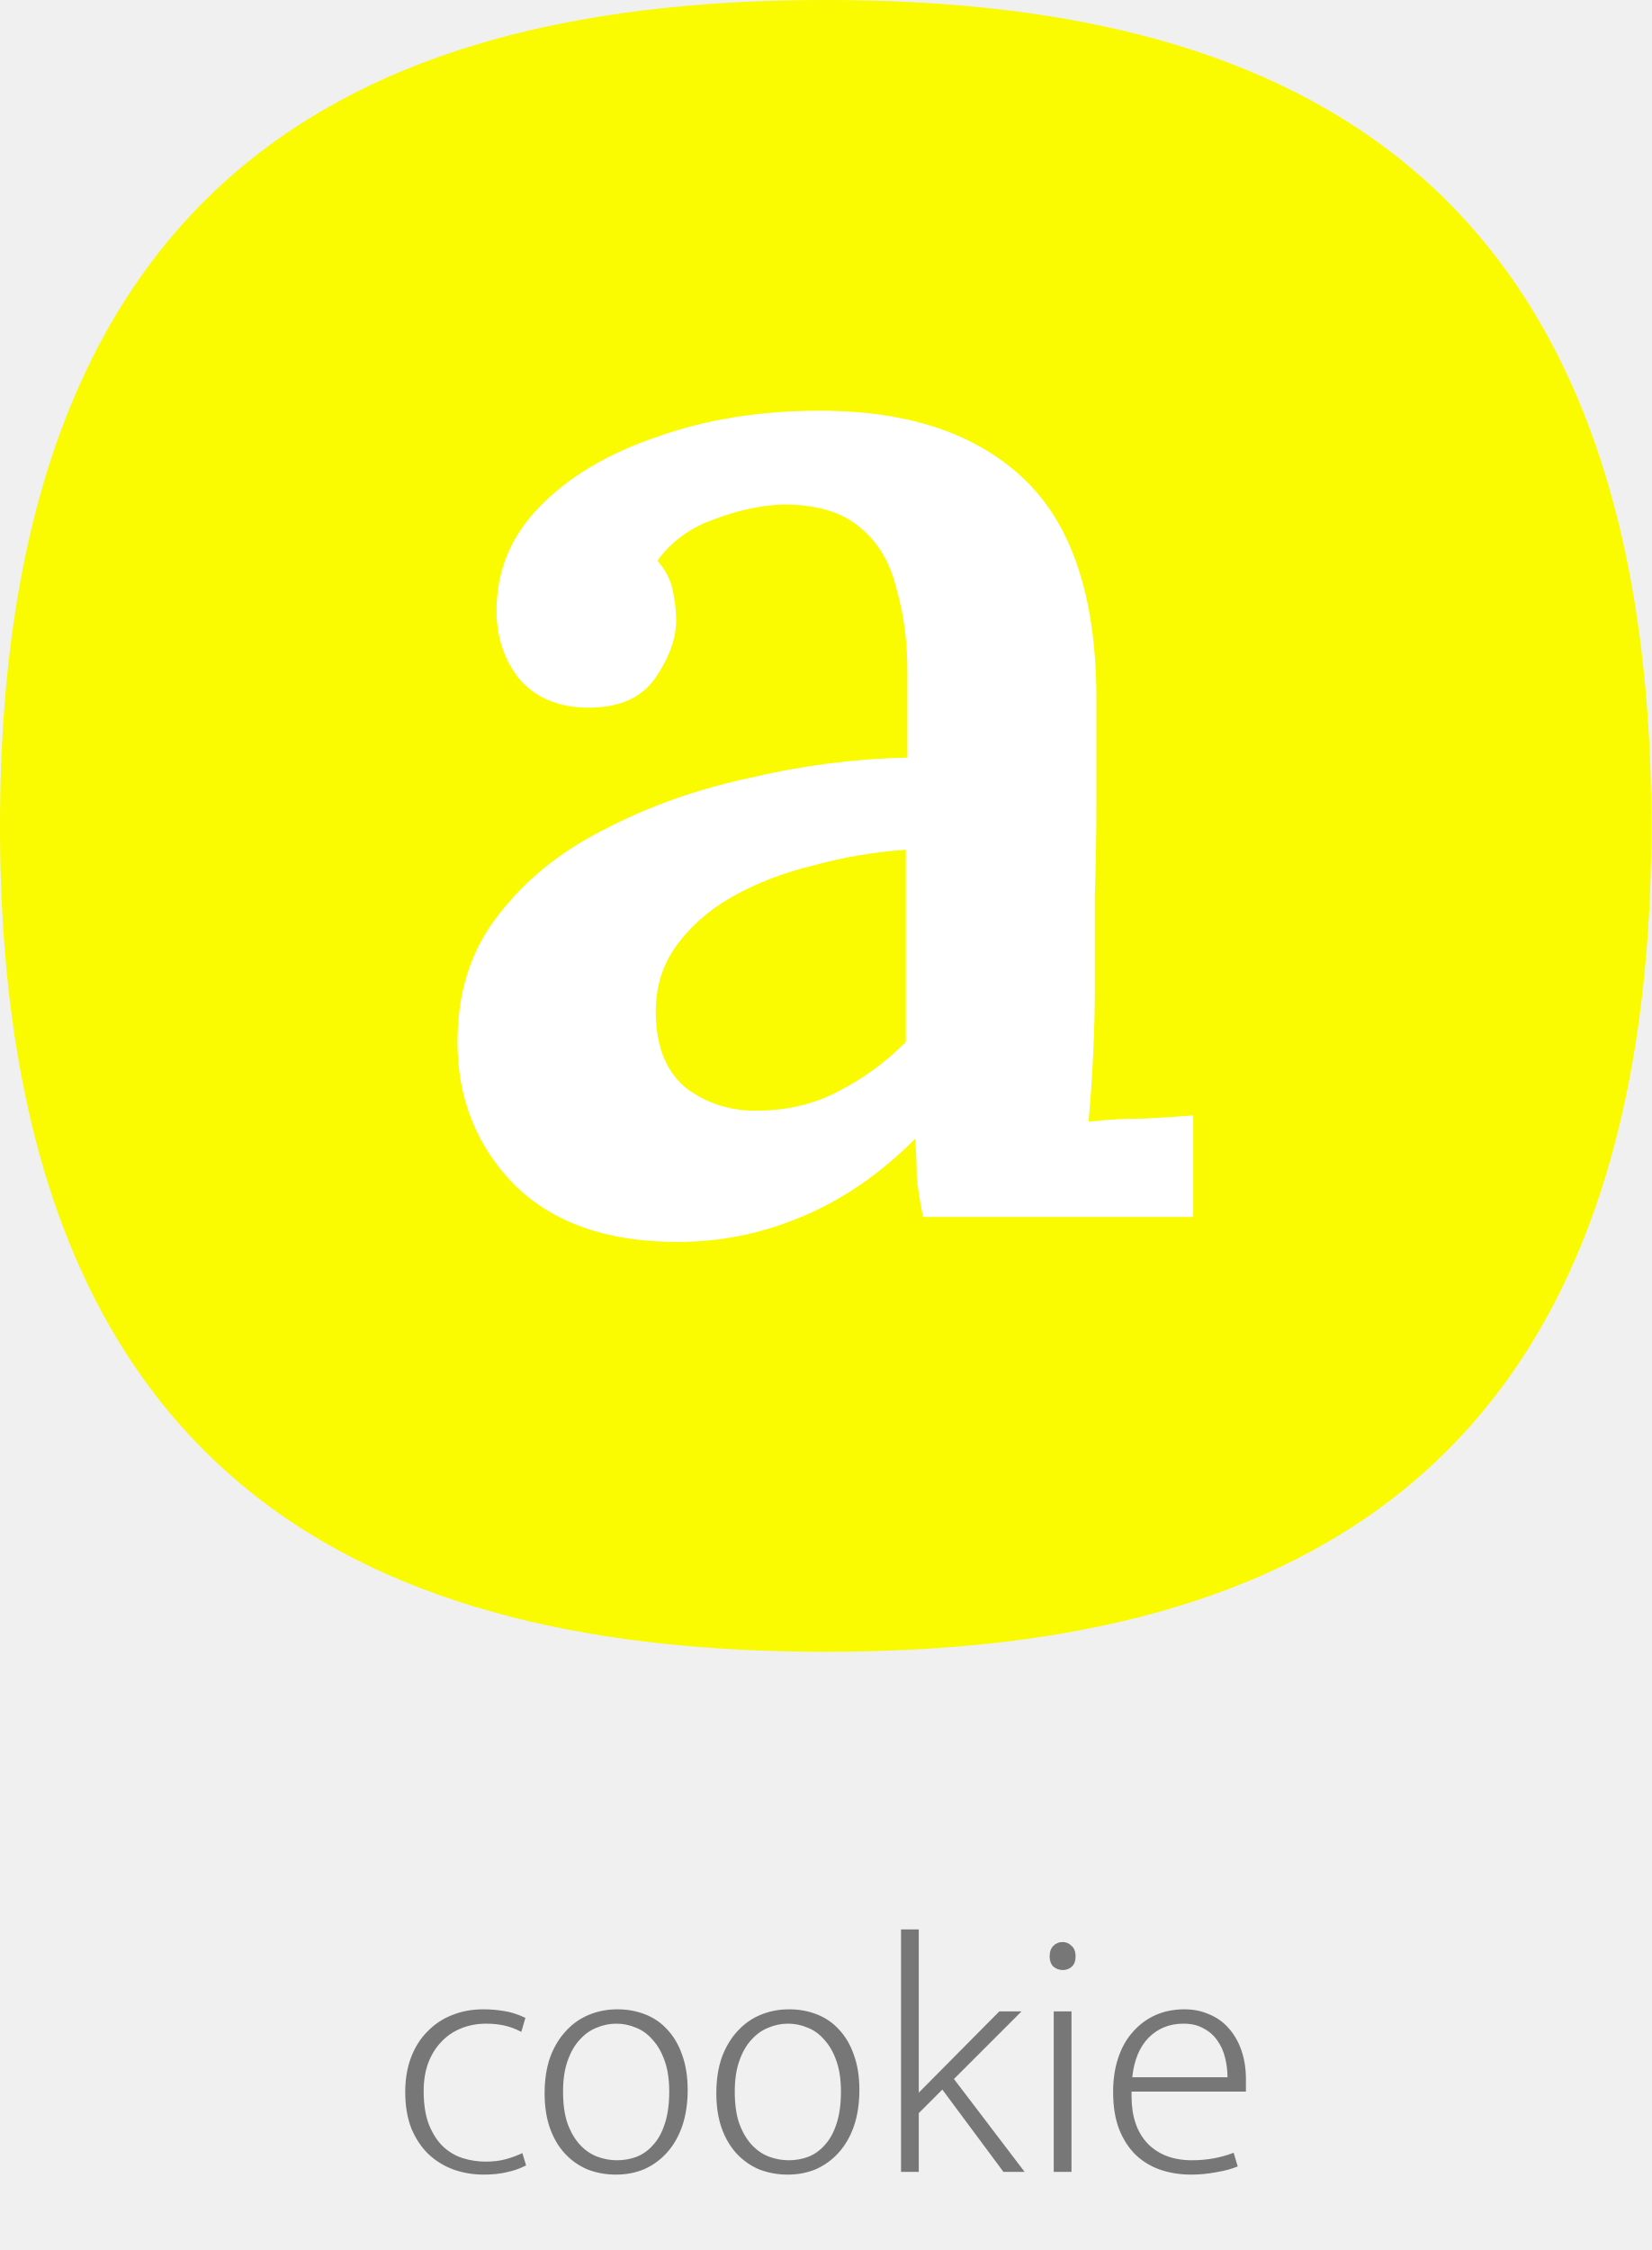
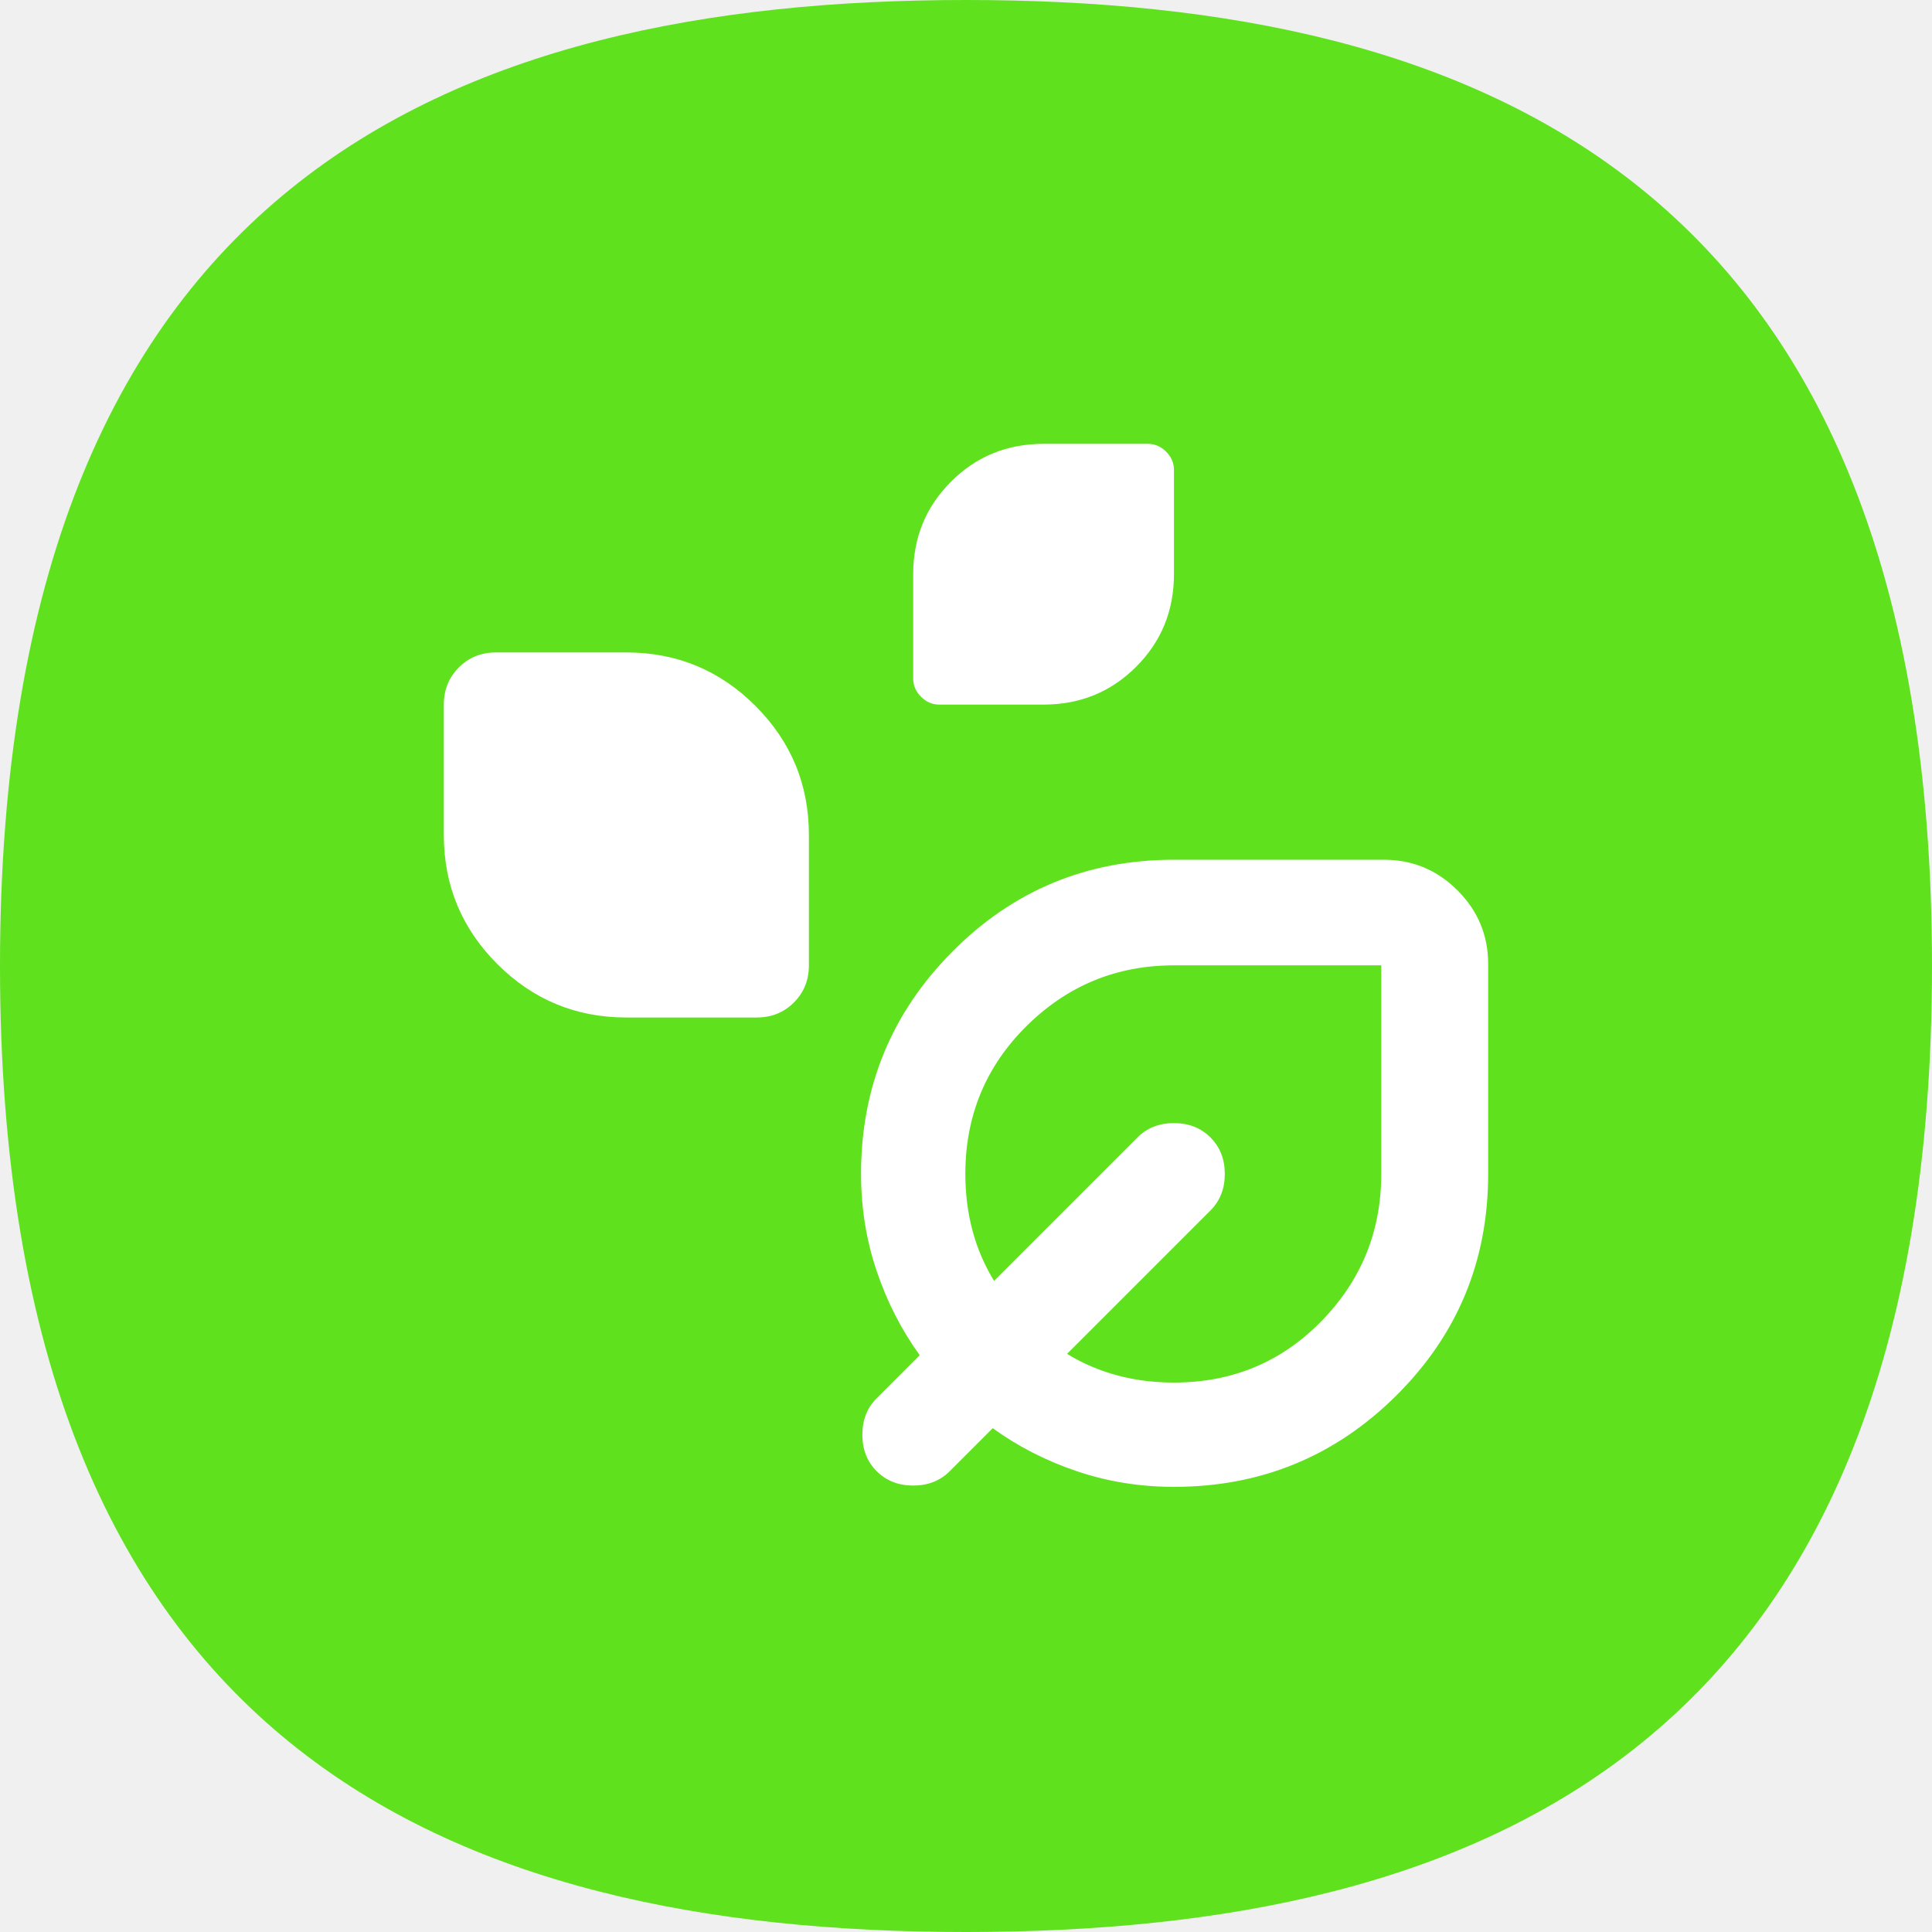
- <svg xmlns="http://www.w3.org/2000/svg" height="140" viewBox="0 0 740 1008" fill="none">
-   <path d="M217.694 968.41C220.958 968.41 223.916 968.053 226.568 967.339C229.22 966.625 231.719 965.707 234.065 964.585L235.748 970.093C232.994 971.521 230.087 972.541 227.027 973.153C224.069 973.867 220.652 974.224 216.776 974.224C211.982 974.224 207.443 973.459 203.159 971.929C198.977 970.399 195.254 968.104 191.99 965.044C188.828 961.984 186.278 958.159 184.34 953.569C182.504 948.877 181.586 943.42 181.586 937.198C181.586 931.486 182.453 926.335 184.187 921.745C185.921 917.155 188.369 913.279 191.531 910.117C194.693 906.853 198.365 904.405 202.547 902.773C206.831 901.039 211.523 900.172 216.623 900.172C219.785 900.172 222.845 900.427 225.803 900.937C228.761 901.345 231.974 902.365 235.442 903.997L233.606 910.27C230.852 908.842 228.2 907.873 225.65 907.363C223.202 906.853 220.652 906.598 218 906.598C213.818 906.598 209.993 907.312 206.525 908.74C203.057 910.168 200.099 912.208 197.651 914.86C195.203 917.41 193.265 920.572 191.837 924.346C190.511 928.018 189.848 932.149 189.848 936.739C189.848 942.859 190.664 947.959 192.296 952.039C193.928 956.017 196.019 959.23 198.569 961.678C201.221 964.126 204.179 965.86 207.443 966.88C210.809 967.9 214.226 968.41 217.694 968.41ZM308.152 936.28C308.152 942.298 307.336 947.704 305.704 952.498C304.072 957.19 301.777 961.168 298.819 964.432C295.963 967.594 292.597 970.042 288.721 971.776C284.845 973.408 280.612 974.224 276.022 974.224C271.534 974.224 267.301 973.459 263.323 971.929C259.447 970.297 256.081 967.951 253.225 964.891C250.369 961.831 248.125 958.057 246.493 953.569C244.861 948.979 244.045 943.726 244.045 937.81C244.045 931.792 244.861 926.437 246.493 921.745C248.227 917.053 250.573 913.126 253.531 909.964C256.489 906.7 259.957 904.252 263.935 902.62C267.913 900.988 272.146 900.172 276.634 900.172C281.122 900.172 285.304 900.937 289.18 902.467C293.056 903.997 296.371 906.292 299.125 909.352C301.981 912.412 304.174 916.186 305.704 920.674C307.336 925.162 308.152 930.364 308.152 936.28ZM299.89 937.045C299.89 931.741 299.227 927.202 297.901 923.428C296.575 919.552 294.79 916.39 292.546 913.942C290.404 911.392 287.905 909.556 285.049 908.434C282.193 907.21 279.235 906.598 276.175 906.598C273.115 906.598 270.157 907.21 267.301 908.434C264.445 909.556 261.895 911.392 259.651 913.942C257.407 916.39 255.622 919.552 254.296 923.428C252.97 927.202 252.307 931.741 252.307 937.045C252.307 942.655 252.97 947.398 254.296 951.274C255.724 955.15 257.56 958.312 259.804 960.76C262.048 963.208 264.598 964.993 267.454 966.115C270.412 967.237 273.421 967.798 276.481 967.798C279.541 967.798 282.448 967.288 285.202 966.268C288.058 965.146 290.557 963.361 292.699 960.913C294.943 958.465 296.677 955.303 297.901 951.427C299.227 947.449 299.89 942.655 299.89 937.045ZM385.1 936.28C385.1 942.298 384.284 947.704 382.652 952.498C381.02 957.19 378.725 961.168 375.767 964.432C372.911 967.594 369.545 970.042 365.669 971.776C361.793 973.408 357.56 974.224 352.97 974.224C348.482 974.224 344.249 973.459 340.271 971.929C336.395 970.297 333.029 967.951 330.173 964.891C327.317 961.831 325.073 958.057 323.441 953.569C321.809 948.979 320.993 943.726 320.993 937.81C320.993 931.792 321.809 926.437 323.441 921.745C325.175 917.053 327.521 913.126 330.479 909.964C333.437 906.7 336.905 904.252 340.883 902.62C344.861 900.988 349.094 900.172 353.582 900.172C358.07 900.172 362.252 900.937 366.128 902.467C370.004 903.997 373.319 906.292 376.073 909.352C378.929 912.412 381.122 916.186 382.652 920.674C384.284 925.162 385.1 930.364 385.1 936.28ZM376.838 937.045C376.838 931.741 376.175 927.202 374.849 923.428C373.523 919.552 371.738 916.39 369.494 913.942C367.352 911.392 364.853 909.556 361.997 908.434C359.141 907.21 356.183 906.598 353.123 906.598C350.063 906.598 347.105 907.21 344.249 908.434C341.393 909.556 338.843 911.392 336.599 913.942C334.355 916.39 332.57 919.552 331.244 923.428C329.918 927.202 329.255 931.741 329.255 937.045C329.255 942.655 329.918 947.398 331.244 951.274C332.672 955.15 334.508 958.312 336.752 960.76C338.996 963.208 341.546 964.993 344.402 966.115C347.36 967.237 350.369 967.798 353.429 967.798C356.489 967.798 359.396 967.288 362.15 966.268C365.006 965.146 367.505 963.361 369.647 960.913C371.891 958.465 373.625 955.303 374.849 951.427C376.175 947.449 376.838 942.655 376.838 937.045ZM411.712 946.684V973H403.756V864.37H411.712V937.504L447.82 901.09H457.765L427.471 931.384L459.142 973H449.656L422.269 936.127L411.712 946.684ZM472.187 973V901.09H480.143V973H472.187ZM476.318 882.577C474.686 882.577 473.258 882.067 472.034 881.047C470.912 879.925 470.351 878.395 470.351 876.457C470.351 874.417 470.912 872.836 472.034 871.714C473.156 870.592 474.533 870.031 476.165 870.031C477.695 870.031 479.021 870.592 480.143 871.714C481.367 872.734 481.979 874.315 481.979 876.457C481.979 878.497 481.418 880.027 480.296 881.047C479.174 882.067 477.848 882.577 476.318 882.577ZM558.313 937.045H507.058V939.187C507.058 948.163 509.455 955.201 514.249 960.301C519.145 965.299 525.775 967.798 534.139 967.798C540.769 967.798 546.991 966.676 552.805 964.432L554.641 970.552C551.989 971.674 548.776 972.541 545.002 973.153C541.33 973.867 537.556 974.224 533.68 974.224C528.886 974.224 524.347 973.51 520.063 972.082C515.881 970.654 512.209 968.461 509.047 965.503C505.885 962.443 503.386 958.618 501.55 954.028C499.714 949.336 498.796 943.726 498.796 937.198C498.796 931.588 499.561 926.488 501.091 921.898C502.621 917.308 504.814 913.432 507.67 910.27C510.526 907.006 513.892 904.507 517.768 902.773C521.644 901.039 525.979 900.172 530.773 900.172C534.853 900.172 538.576 900.937 541.942 902.467C545.41 903.895 548.317 905.986 550.663 908.74C553.111 911.494 554.998 914.809 556.324 918.685C557.65 922.561 558.313 926.845 558.313 931.537V937.045ZM550.051 930.619C550.051 927.661 549.694 924.754 548.98 921.898C548.266 918.94 547.093 916.339 545.461 914.095C543.931 911.851 541.891 910.066 539.341 908.74C536.893 907.312 533.884 906.598 530.314 906.598C524.092 906.598 518.89 908.689 514.708 912.871C510.628 917.053 508.18 922.969 507.364 930.619H550.051Z" fill="#777" />
-   <path d="M0 370C0 70 173 0 370 0C567 0 740 70 740 370C740 670 567 740 370 740C173 740 0 670 0 370Z" fill="#FAFA00" />
-   <path d="M413.6 545.2C412.2 538.2 411.267 532.367 410.8 527.7C410.8 522.567 410.567 516.733 410.1 510.2C394.233 526.067 377.2 537.733 359 545.2C341.267 552.667 322.833 556.4 303.7 556.4C271.967 556.4 247.467 547.767 230.2 530.5C213.4 513.233 205 492 205 466.8C205 444.4 211.067 425.5 223.2 410.1C235.333 394.233 251.2 381.4 270.8 371.6C290.4 361.333 312.1 353.633 335.9 348.5C359.7 342.9 383.267 339.867 406.6 339.4V300.9C406.6 287.367 404.967 275 401.7 263.8C398.9 252.133 393.533 243.033 385.6 236.5C377.667 229.5 366 226 350.6 226C340.333 226.467 329.833 228.8 319.1 233C308.833 236.733 300.667 242.8 294.6 251.2C298.333 255.4 300.667 260.067 301.6 265.2C302.533 269.867 303 274.067 303 277.8C303 286.2 299.733 295.067 293.2 304.4C286.667 313.267 276.167 317.467 261.7 317C249.1 316.533 239.3 312.1 232.3 303.7C225.767 295.3 222.5 285.267 222.5 273.6C222.5 255.867 228.8 240.467 241.4 227.4C254.467 213.867 271.967 203.367 293.9 195.9C315.833 187.967 340.333 184 367.4 184C407.533 184 438.333 194.5 459.8 215.5C481.267 236.5 491.767 270.1 491.3 316.3C491.3 332.633 491.3 347.567 491.3 361.1C491.3 374.167 491.067 387.467 490.6 401C490.6 414.067 490.6 428.767 490.6 445.1C490.6 452.1 490.367 460.967 489.9 471.7C489.433 481.967 488.733 492.233 487.8 502.5C496.2 501.567 504.6 501.1 513 501.1C521.867 500.633 529.1 500.167 534.7 499.7V545.2H413.6ZM405.9 380.7C391.9 381.633 378.133 383.967 364.6 387.7C351.067 390.967 338.933 395.633 328.2 401.7C317.467 407.767 308.833 415.467 302.3 424.8C296.233 433.667 293.433 443.933 293.9 455.6C294.367 470.067 299.033 480.8 307.9 487.8C316.767 494.333 327.033 497.6 338.7 497.6C352.233 497.6 364.367 494.8 375.1 489.2C386.3 483.6 396.567 476.133 405.9 466.8C405.9 462.133 405.9 457.233 405.9 452.1C405.9 446.967 405.9 441.833 405.9 436.7C405.9 430.167 405.9 422 405.9 412.2C405.9 402.4 405.9 391.9 405.9 380.7Z" fill="white" />
+ <svg xmlns="http://www.w3.org/2000/svg" width="100" height="100" viewBox="0 0 740 740" fill="#5FE11E">
+   <path d="M0 370C0 70 173 0 370 0C567 0 740 70 740 370C740 670 567 740 370 740C173 740 0 670 0 370Z" />
+   <path d="M359.763 269.875C357.099 269.875 354.769 268.876 352.772 266.879C350.774 264.881 349.775 262.551 349.775 259.888V219.938C349.775 205.955 354.603 194.137 364.257 184.482C373.912 174.827 385.73 170 399.713 170H439.663C442.326 170 444.657 170.999 446.654 172.996C448.652 174.994 449.65 177.324 449.65 179.988V219.938C449.65 233.92 444.823 245.739 435.169 255.393C425.514 265.048 413.695 269.875 399.713 269.875H359.763ZM239.913 389.725C220.603 389.725 204.124 382.901 190.474 369.251C176.825 355.601 170 339.122 170 319.813V269.875C170 264.216 171.914 259.471 175.743 255.643C179.571 251.814 184.315 249.9 189.975 249.9H239.913C259.222 249.9 275.701 256.725 289.351 270.375C303 284.024 309.825 300.504 309.825 319.813V369.75C309.825 375.41 307.911 380.154 304.082 383.983C300.254 387.811 295.51 389.725 289.85 389.725H239.913ZM449.65 569.501C436.667 569.501 424.265 567.503 412.447 563.508C400.628 559.513 389.892 554.02 380.237 547.029L363.758 563.508C360.096 567.17 355.435 569.001 349.775 569.001C344.116 569.001 339.455 567.17 335.793 563.508C332.131 559.846 330.3 555.185 330.3 549.526C330.3 543.866 332.131 539.205 335.793 535.543L352.272 519.064C345.281 509.409 339.788 498.672 335.793 486.854C331.798 475.035 329.8 462.634 329.8 449.65C329.8 416.359 341.452 387.978 364.757 364.507C388.061 341.036 416.359 329.301 449.65 329.301H530.05C541.036 329.301 550.441 333.213 558.265 341.036C566.088 348.86 570 358.265 570 369.251V449.65C570 482.942 558.265 511.24 534.794 534.544C511.323 557.849 482.942 569.501 449.65 569.501ZM449.65 529.551C471.956 529.551 490.766 521.727 506.08 506.08C521.394 490.433 529.051 471.623 529.051 449.65V369.75H449.65C427.678 369.75 408.868 377.491 393.221 392.971C377.574 408.452 369.75 427.345 369.75 449.65C369.75 457.308 370.666 464.548 372.497 471.373C374.328 478.198 377.074 484.607 380.737 490.599L435.668 435.668C439.33 432.006 443.991 430.175 449.65 430.175C455.31 430.175 459.971 432.006 463.633 435.668C467.295 439.33 469.126 443.991 469.126 449.65C469.126 455.31 467.295 459.971 463.633 463.633L408.702 518.564C414.694 522.226 421.103 524.973 427.928 526.804C434.752 528.635 441.993 529.551 449.65 529.551Z" fill="white" />
</svg>
